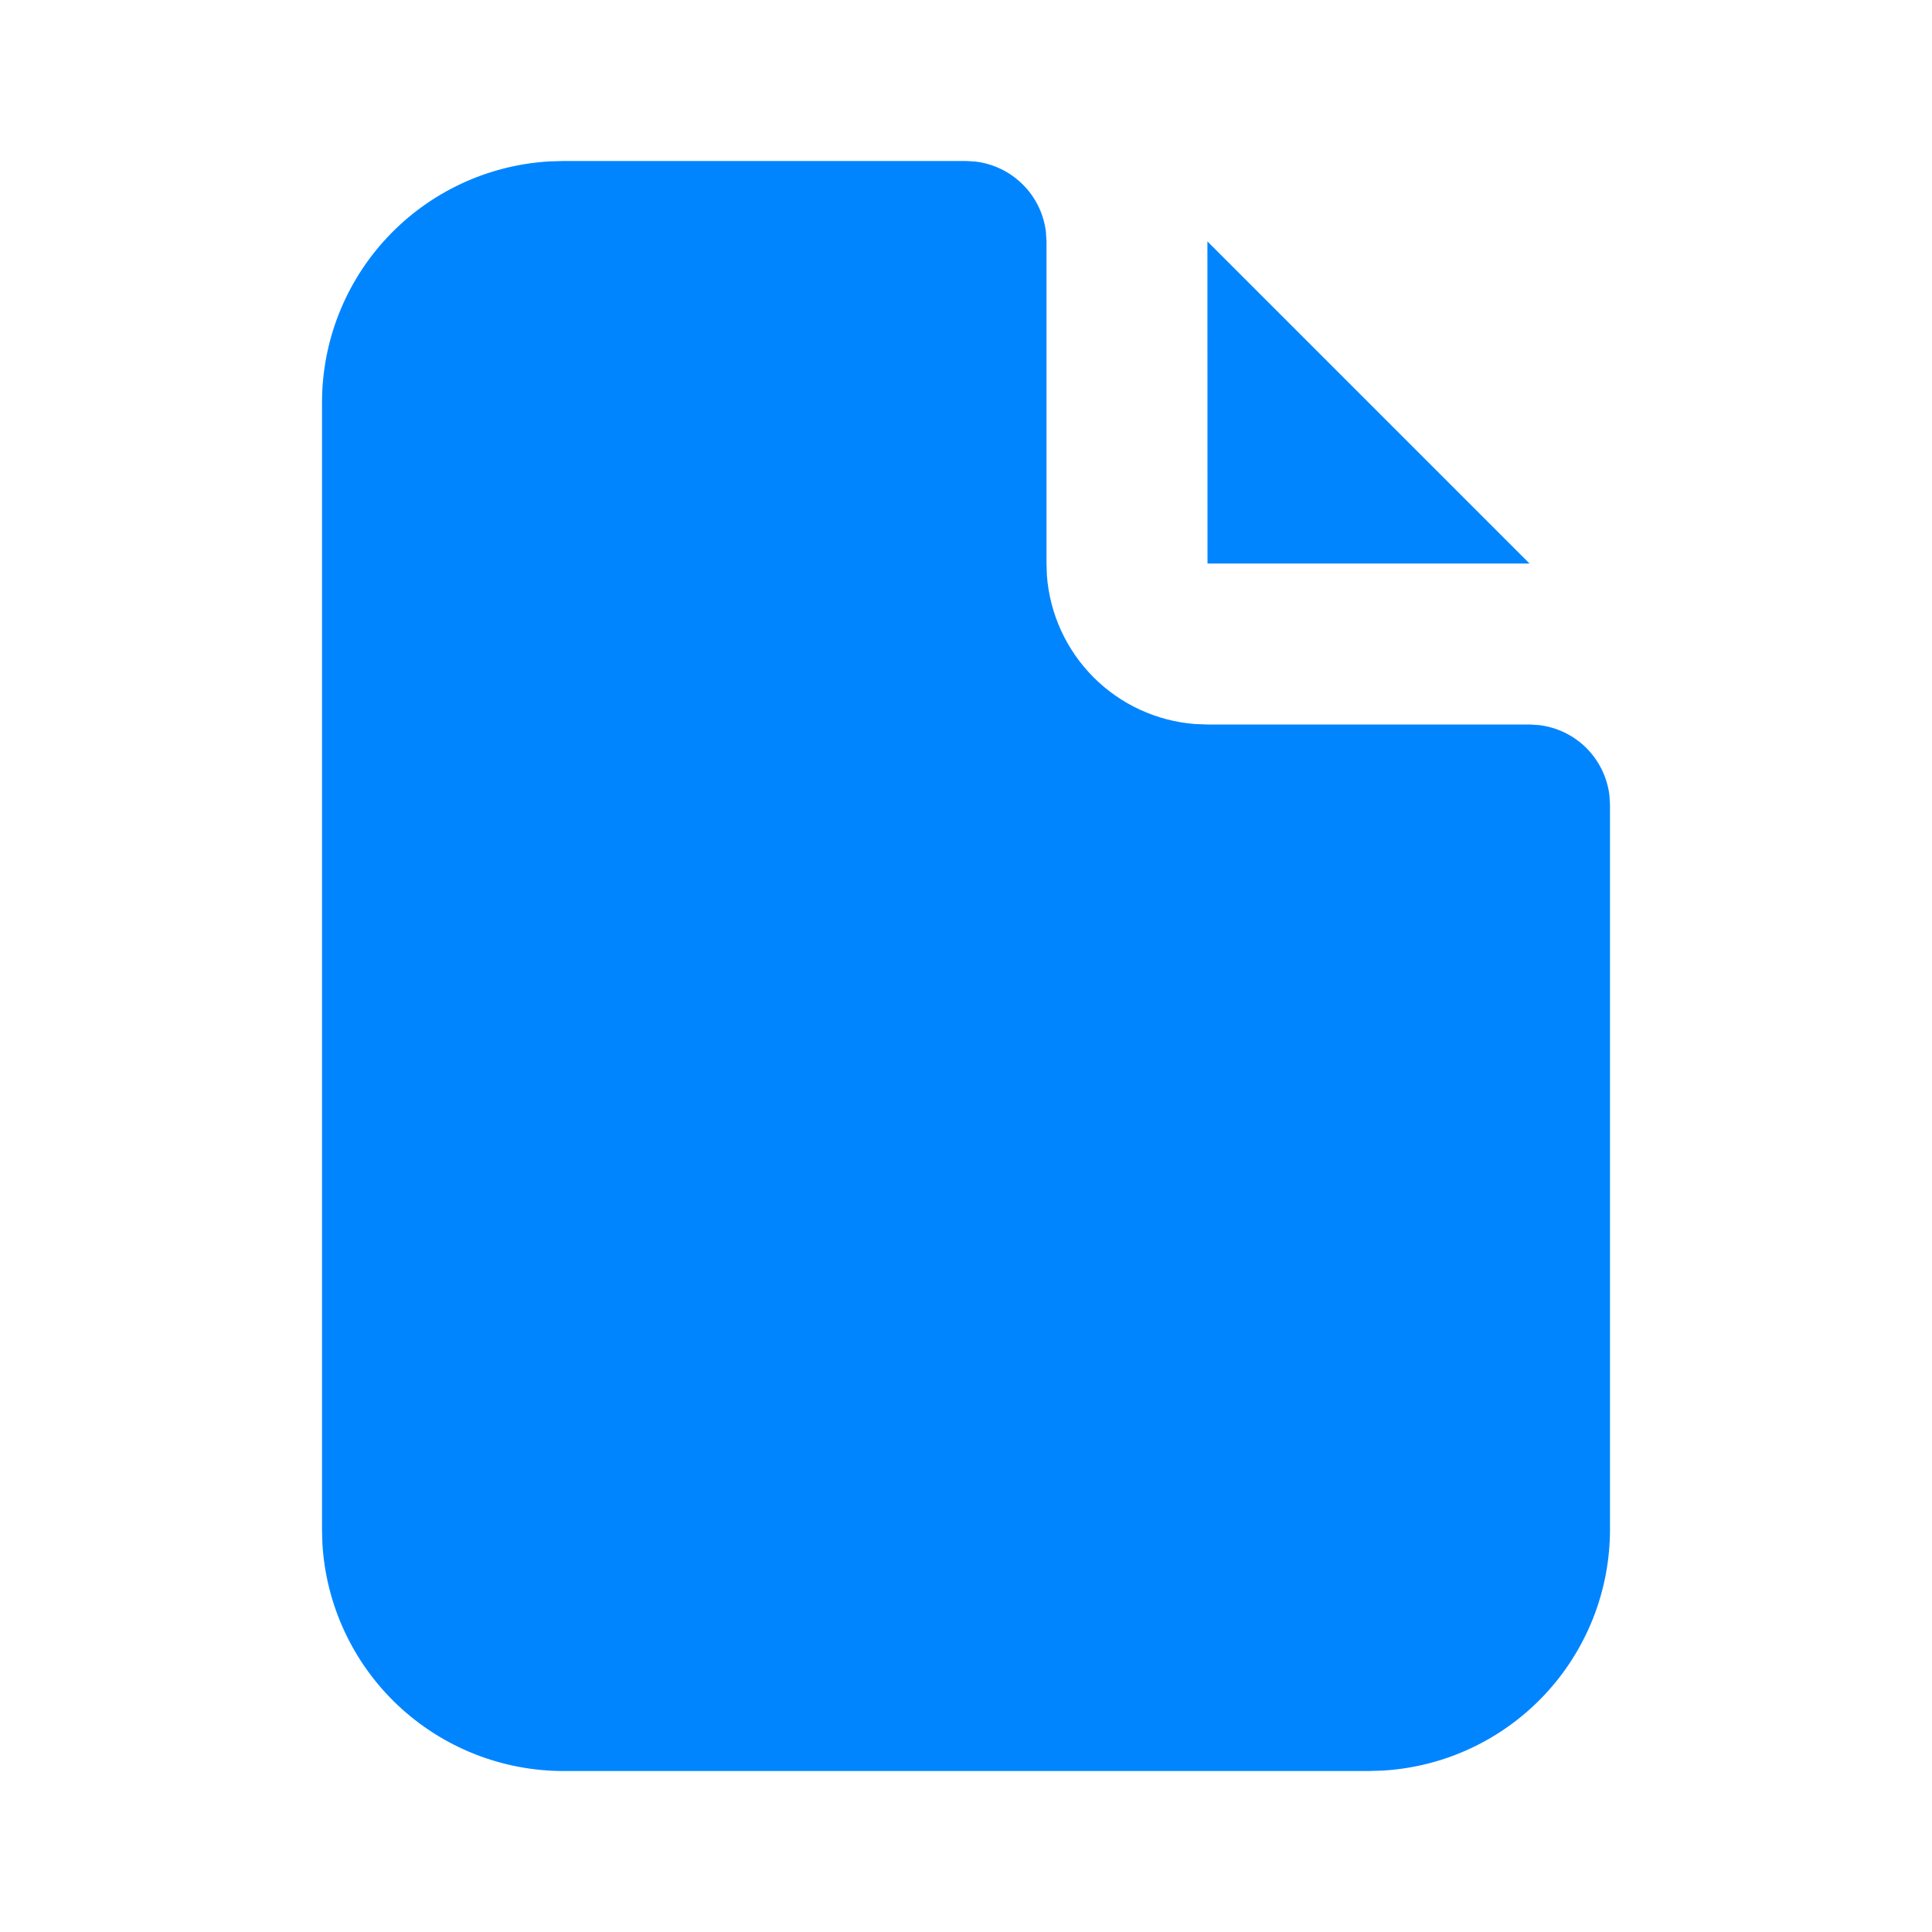
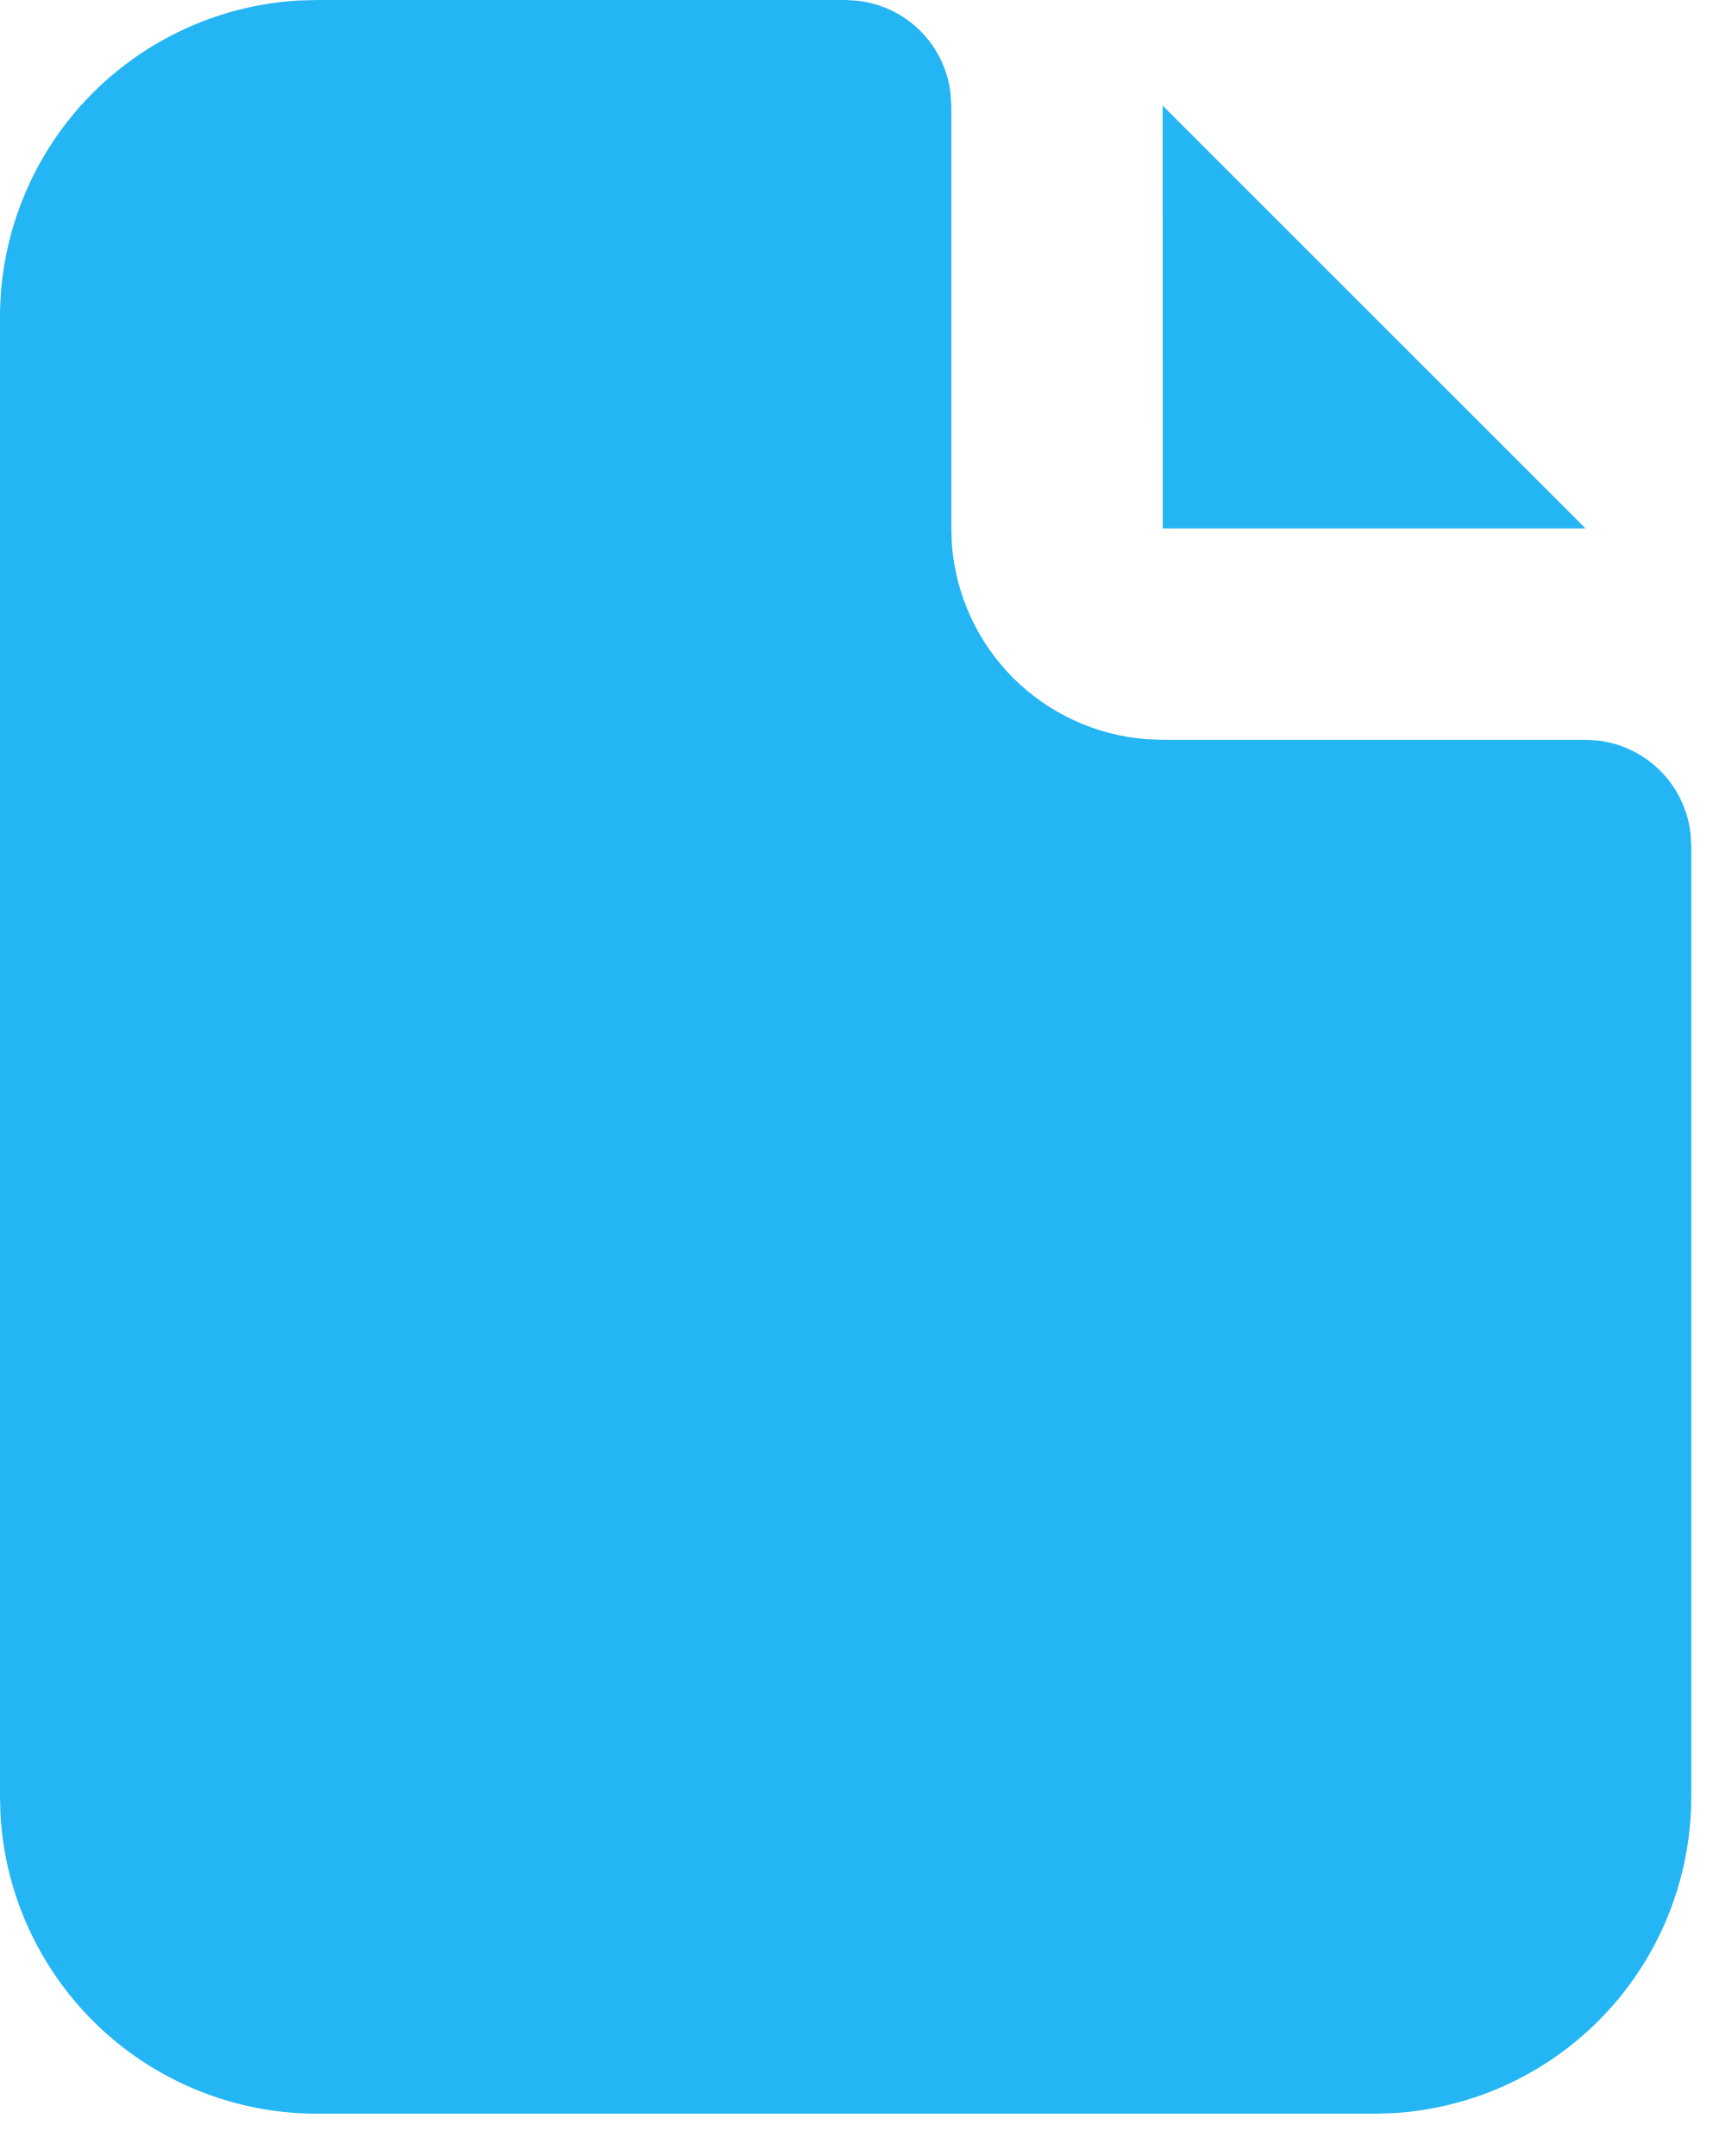
- <svg xmlns="http://www.w3.org/2000/svg" width="40" height="40" viewBox="0 0 40 40" fill="none">
-   <path d="M20 3.333L20.195 3.345C20.567 3.389 20.913 3.557 21.178 3.822C21.443 4.087 21.611 4.433 21.655 4.805L21.667 5V11.667L21.675 11.917C21.735 12.71 22.076 13.456 22.638 14.02C23.2 14.584 23.945 14.928 24.738 14.99L25 15H31.667L31.862 15.012C32.234 15.056 32.58 15.223 32.845 15.488C33.11 15.753 33.278 16.1 33.322 16.472L33.333 16.667V31.667C33.333 32.942 32.846 34.169 31.971 35.097C31.096 36.025 29.9 36.584 28.627 36.658L28.333 36.667H11.667C10.391 36.667 9.164 36.179 8.236 35.305C7.308 34.43 6.75 33.233 6.675 31.96L6.667 31.667V8.333C6.667 7.058 7.154 5.831 8.029 4.903C8.904 3.975 10.1 3.417 11.373 3.342L11.667 3.333H20Z" fill="#0085FF" />
-   <path d="M31.667 11.667H25L24.998 4.998L31.667 11.667Z" fill="#0085FF" />
+ <svg xmlns="http://www.w3.org/2000/svg" width="27" height="34" viewBox="0 0 27 34" fill="none">
+   <path d="M13.333 0L13.528 0.012C13.9 0.056 14.247 0.223 14.512 0.488C14.777 0.753 14.944 1.1 14.988 1.472L15 1.667V8.333L15.008 8.583C15.068 9.377 15.41 10.123 15.971 10.687C16.533 11.25 17.278 11.594 18.072 11.657L18.333 11.667H25L25.195 11.678C25.567 11.722 25.913 11.89 26.178 12.155C26.443 12.42 26.611 12.766 26.655 13.138L26.667 13.333V28.333C26.667 29.609 26.18 30.836 25.305 31.764C24.43 32.692 23.233 33.25 21.96 33.325L21.667 33.333H5C3.725 33.333 2.497 32.846 1.57 31.971C0.642 31.096 0.083 29.9 0.008 28.627L7.76741e-09 28.333V5C-7.10362e-05 3.725 0.487 2.497 1.362 1.57C2.237 0.642 3.434 0.083 4.707 0.008L5 0H13.333Z" fill="#24B5F4" />
+   <path d="M25 8.333H18.334L18.332 1.665L25 8.333Z" fill="#24B5F4" />
</svg>
